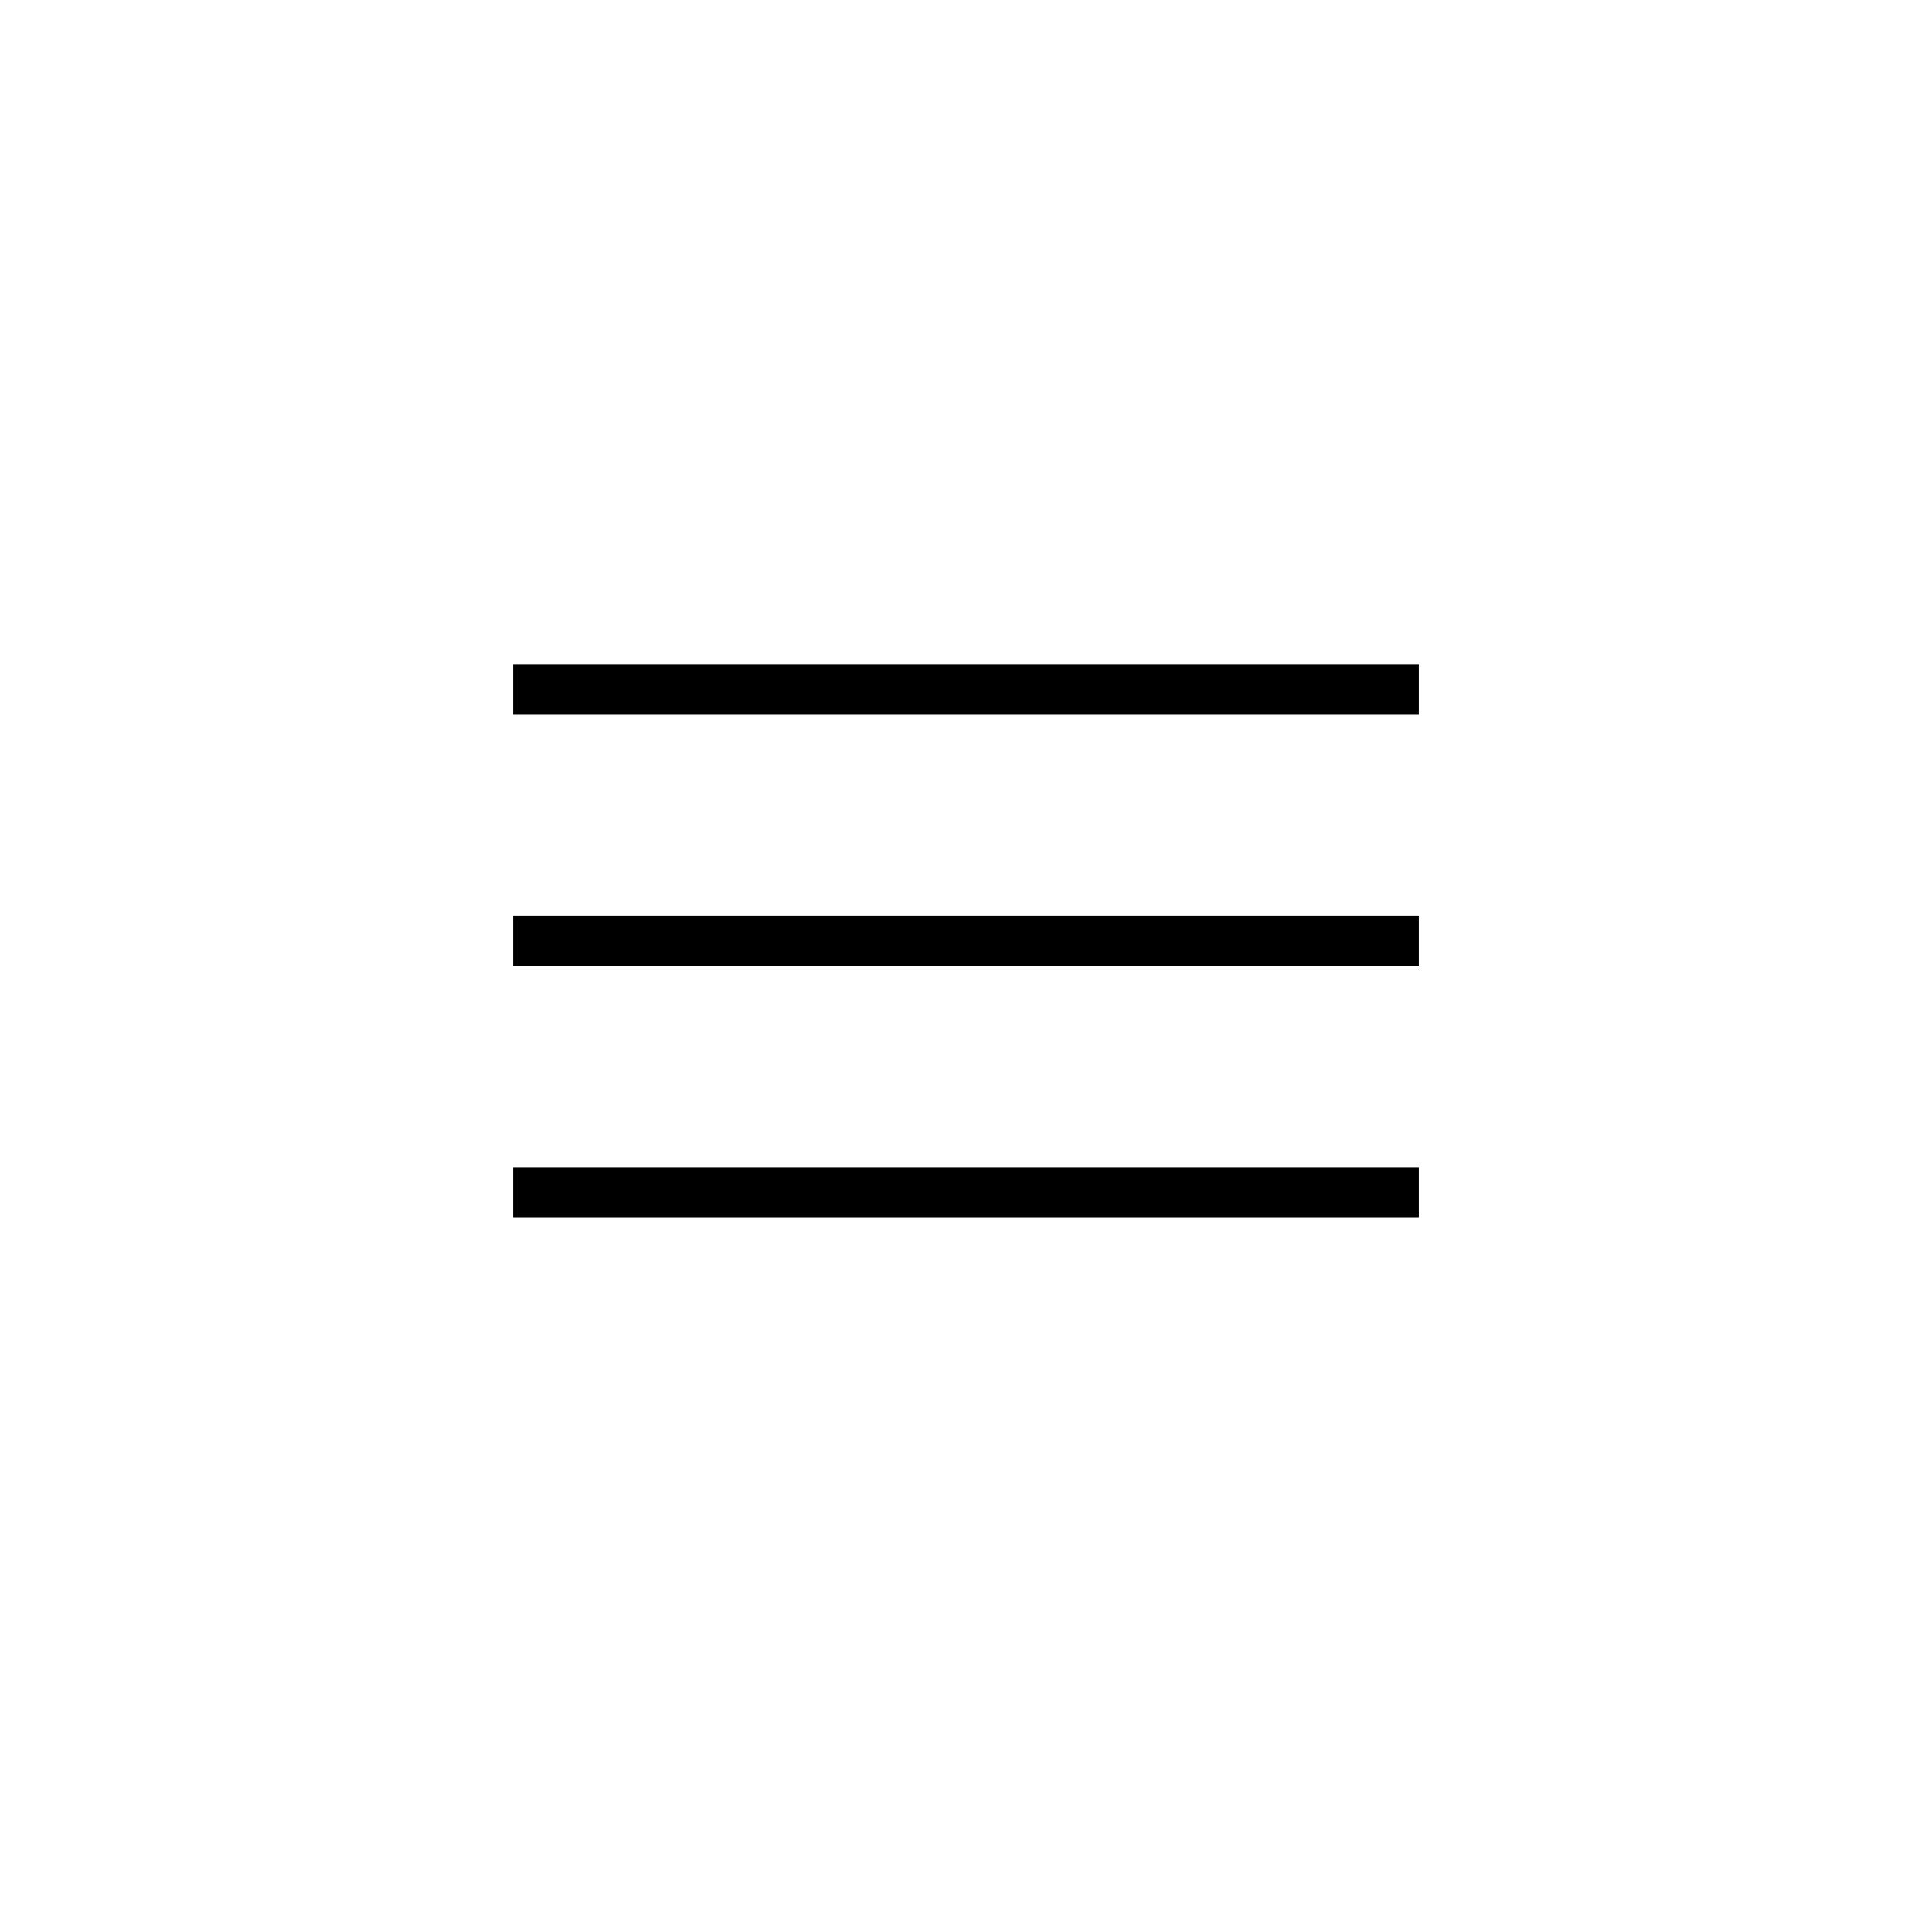
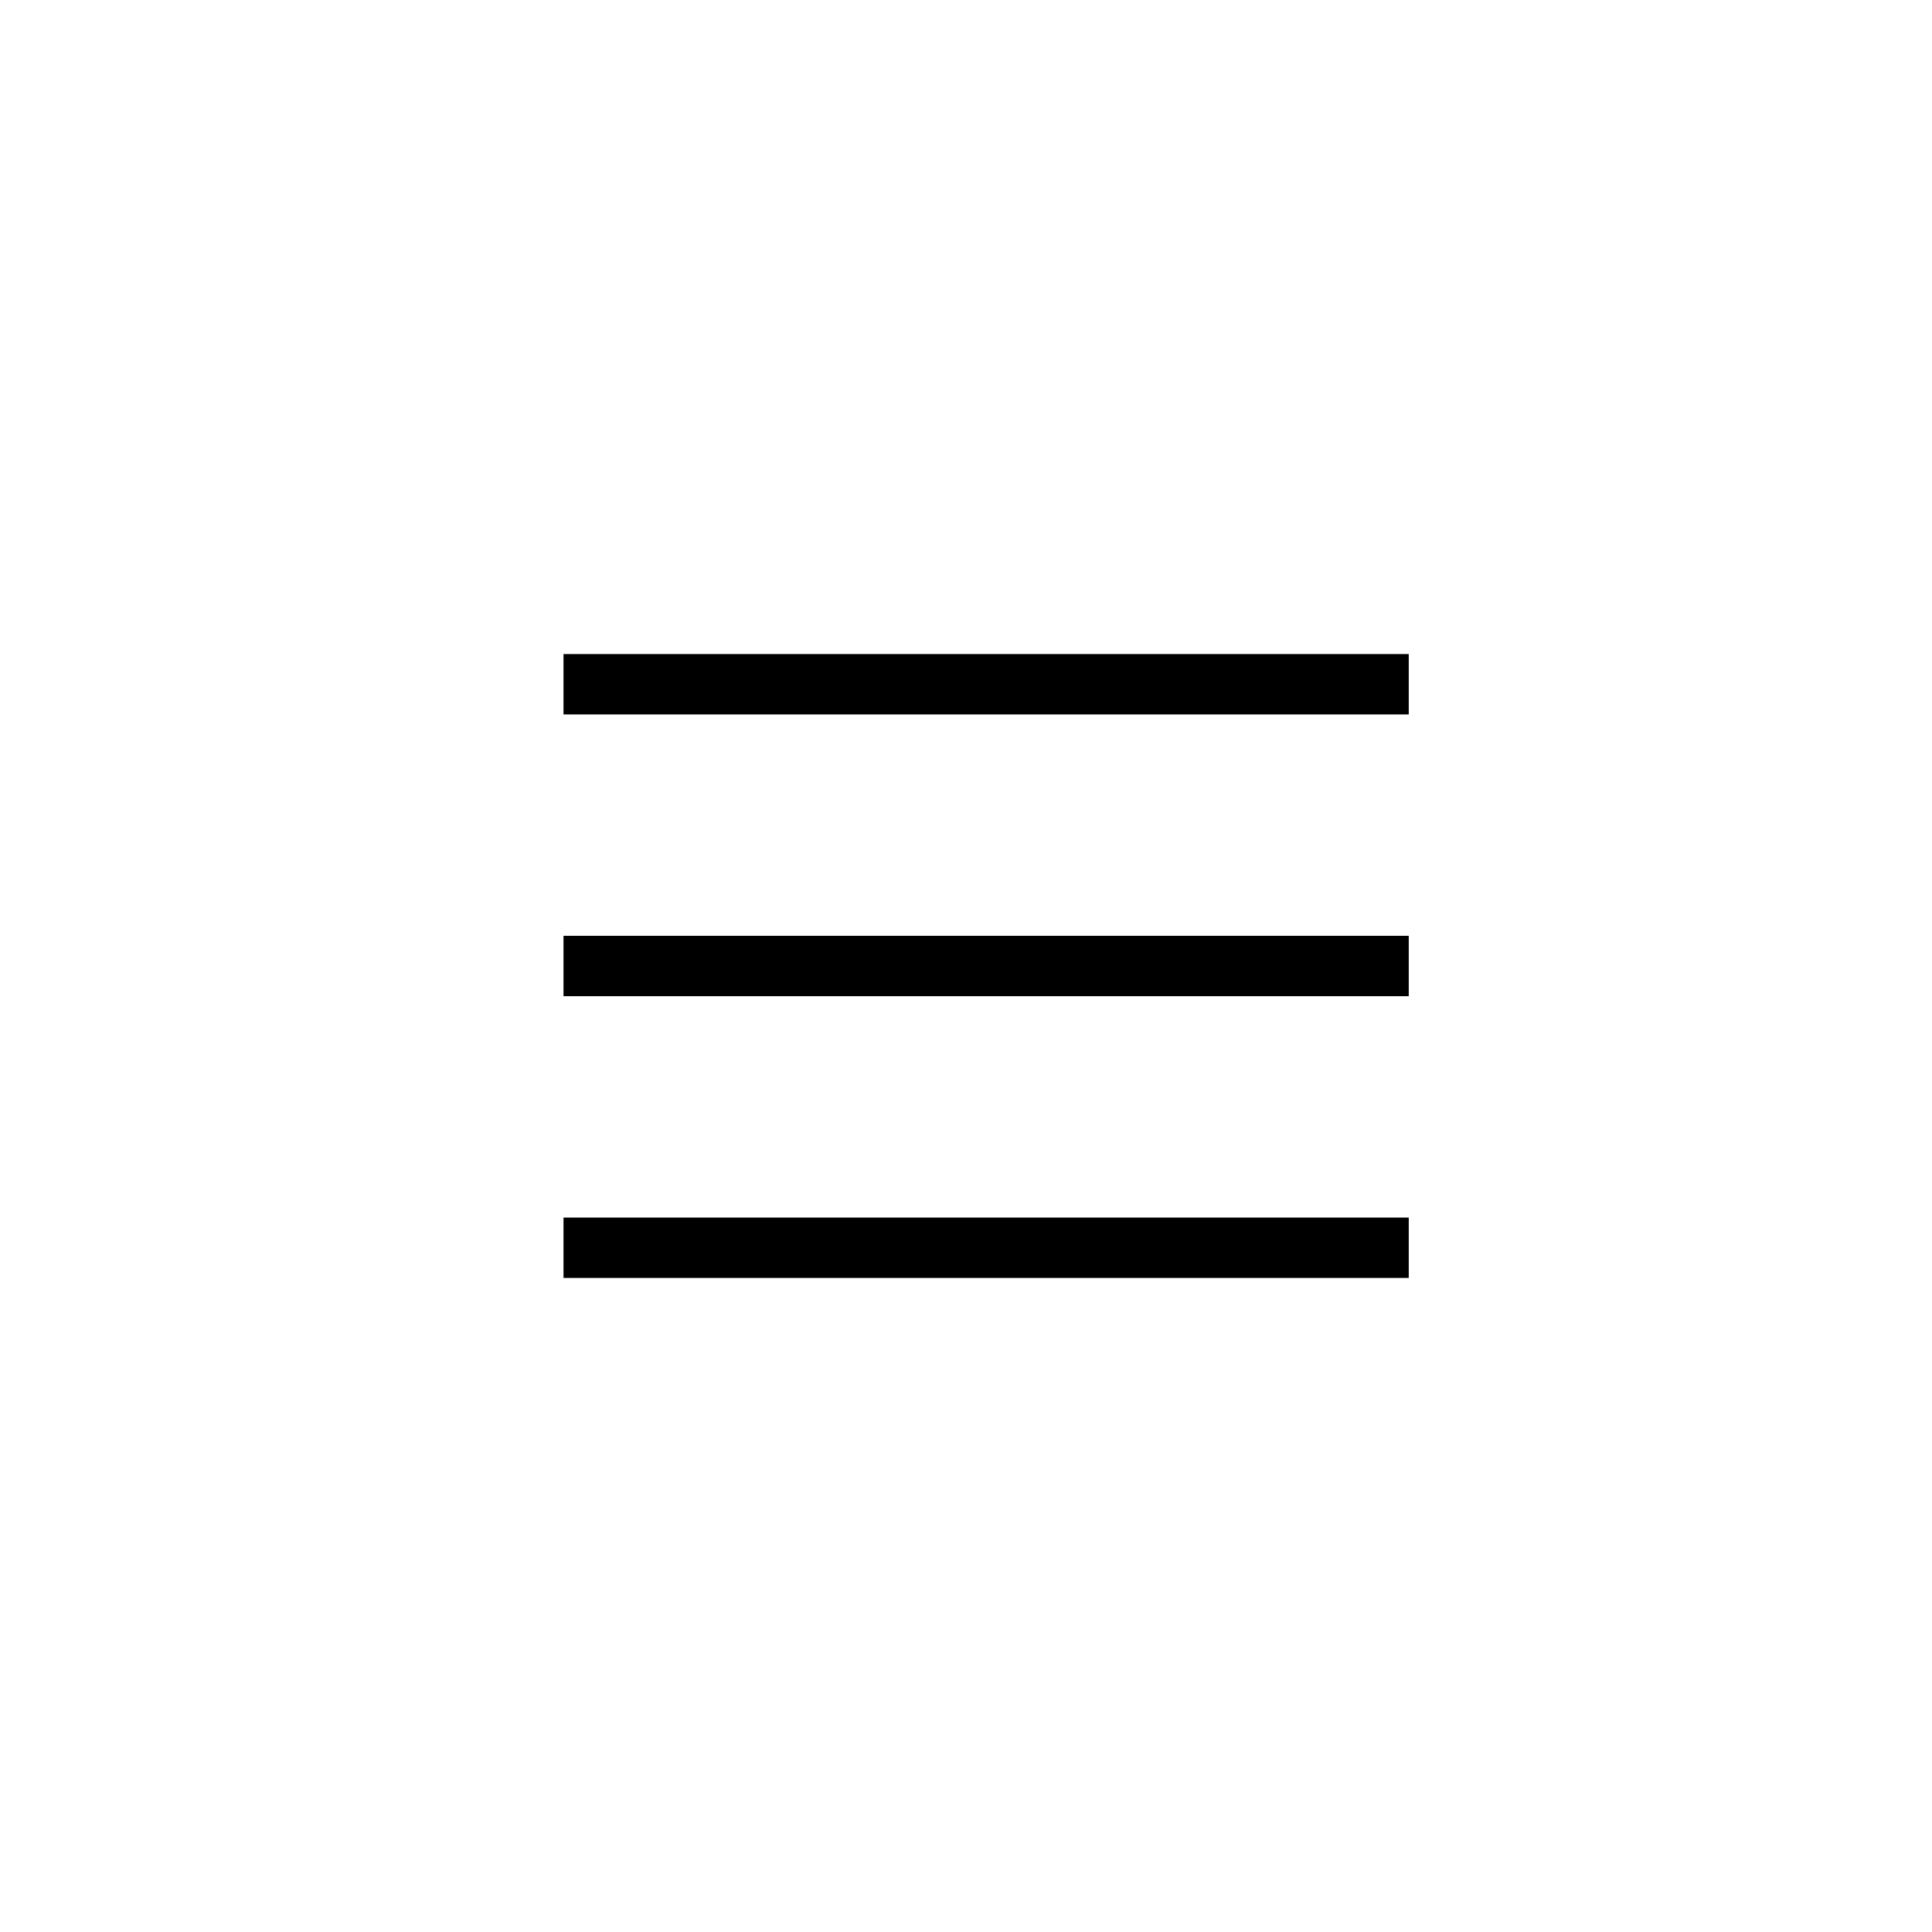
<svg xmlns="http://www.w3.org/2000/svg" width="48" height="48" viewBox="0 0 48 48" fill="none">
-   <path d="M12.75 16.5H35.25V17.75H12.75V16.5ZM12.75 22.75H35.25V24H12.75V22.75ZM12.75 29H35.25V30.25H12.75V29Z" fill="black" />
+   <path d="M14 17H35" stroke="black" stroke-width="1.5" />
+   <path d="M14 31H35" stroke="black" stroke-width="1.5" />
+   <path d="M14 24H35" stroke="black" stroke-width="1.5" />
</svg>
